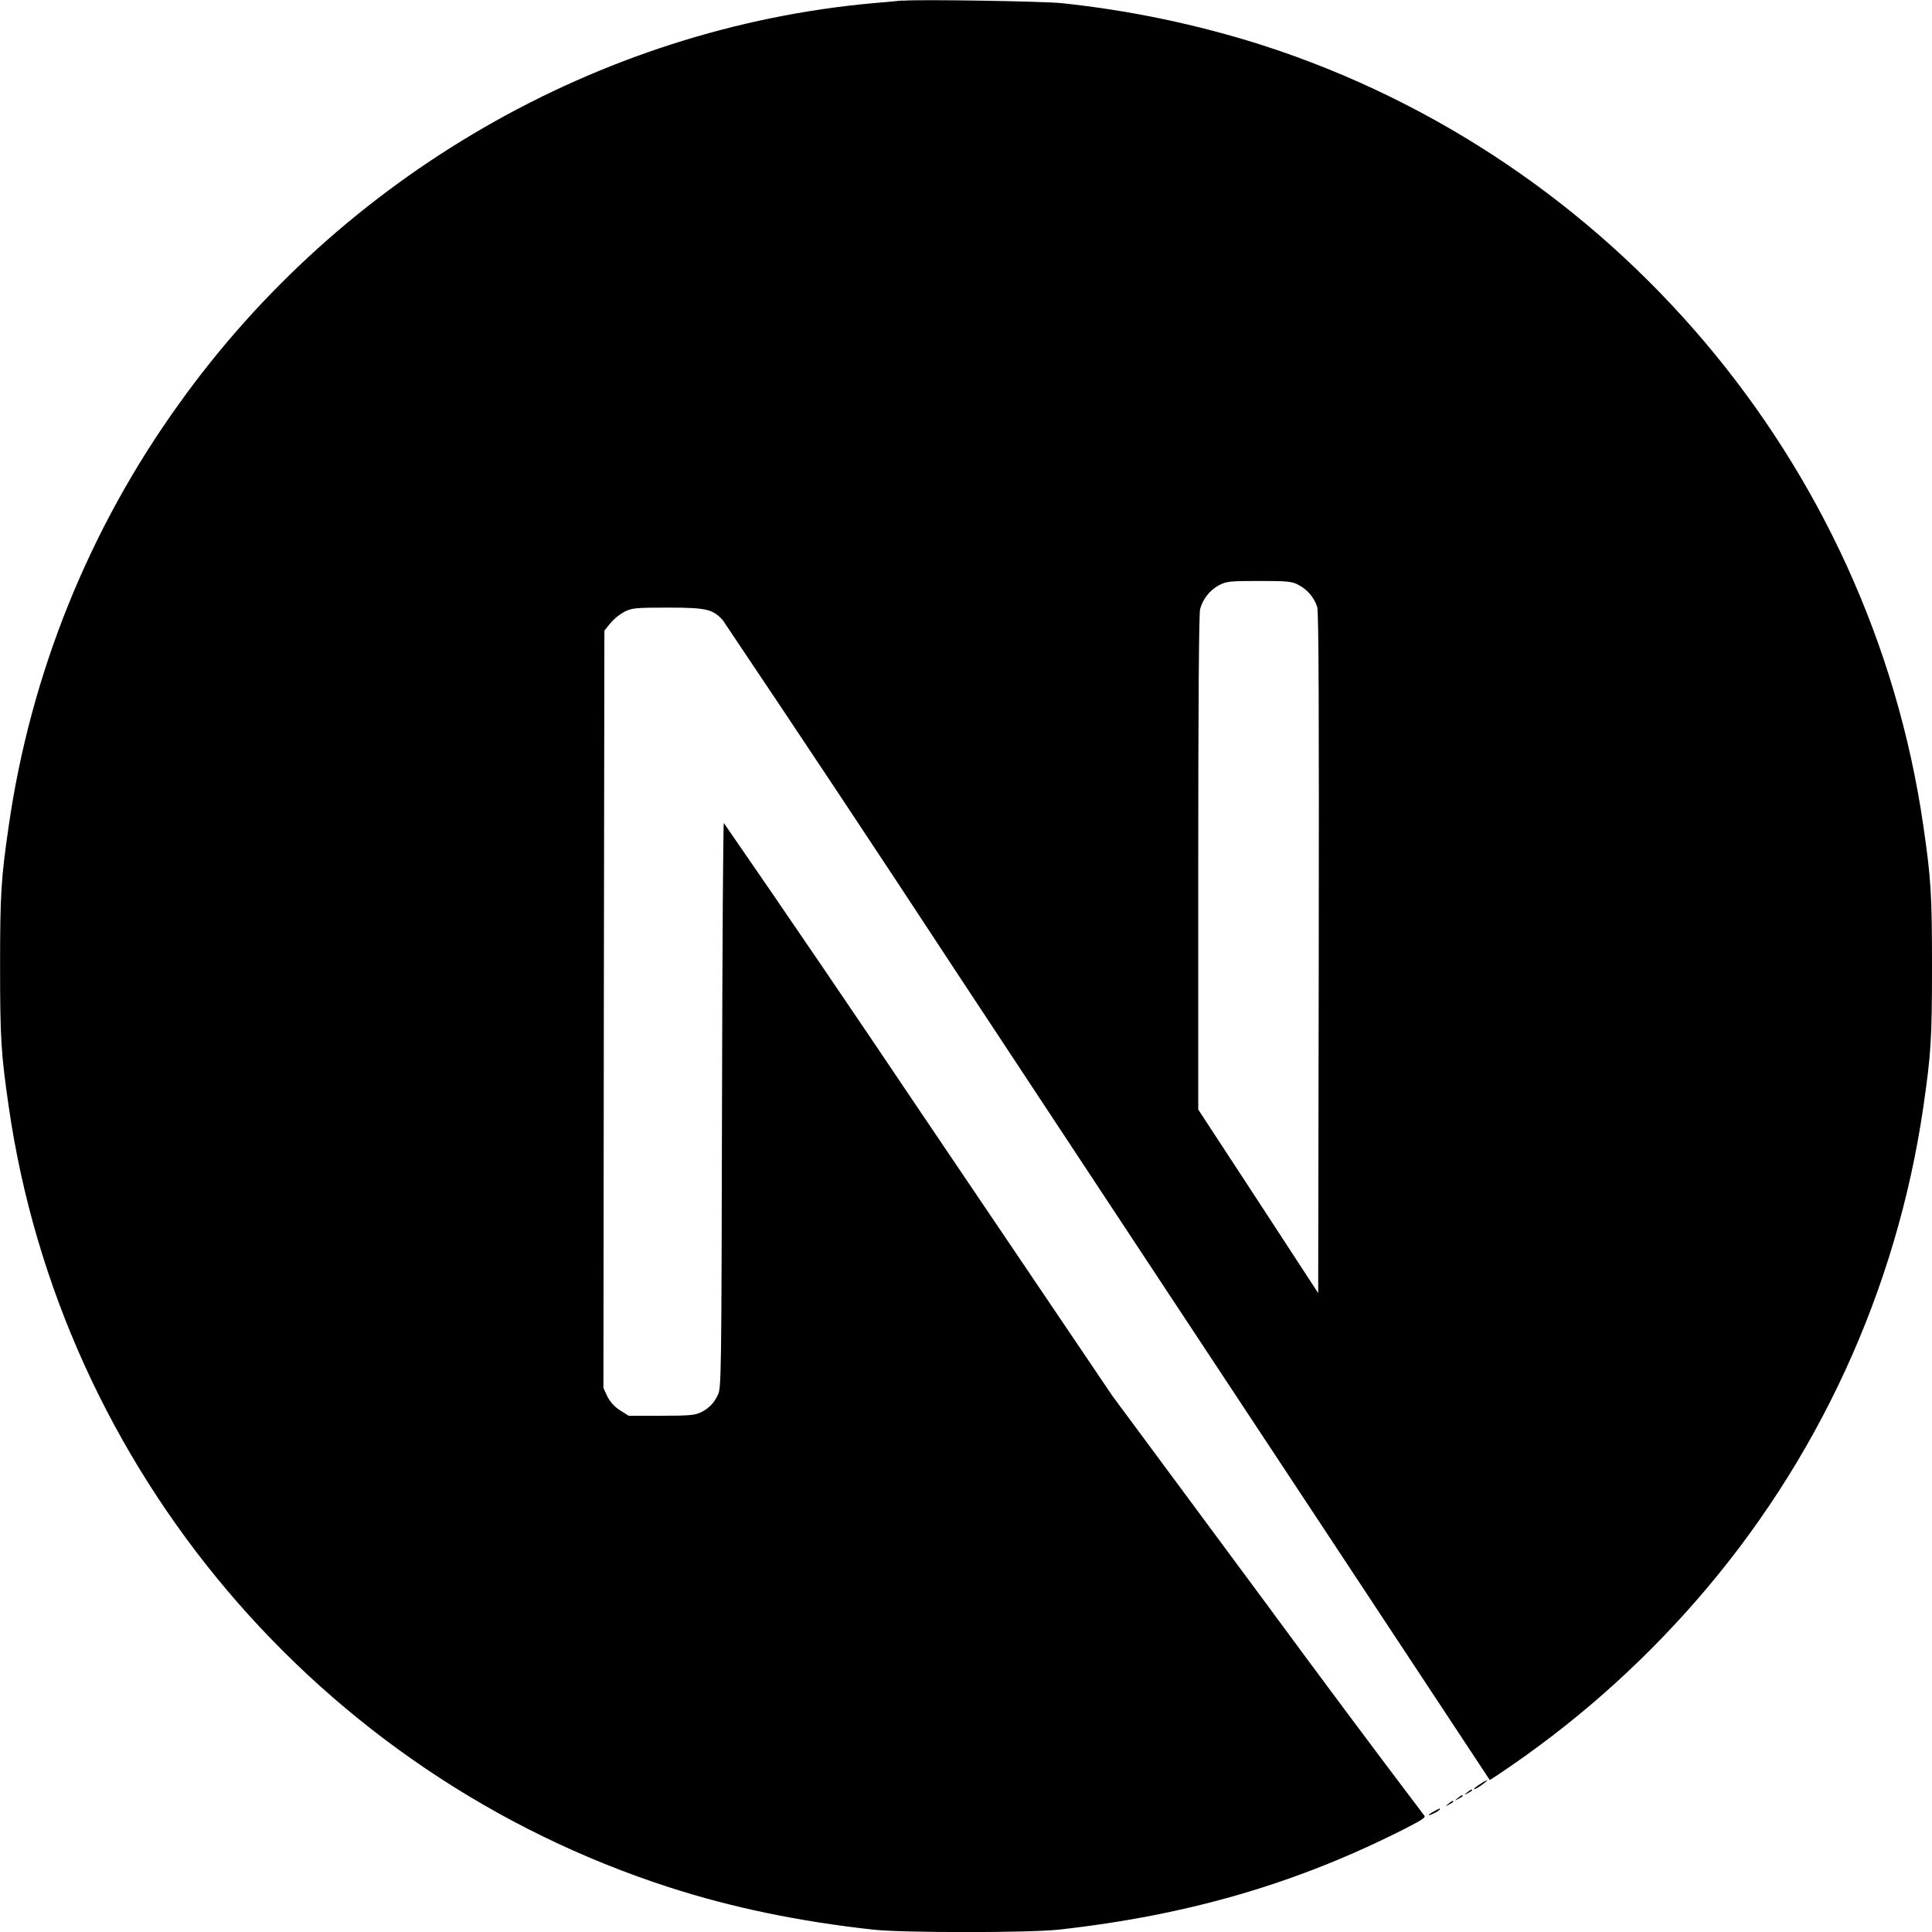
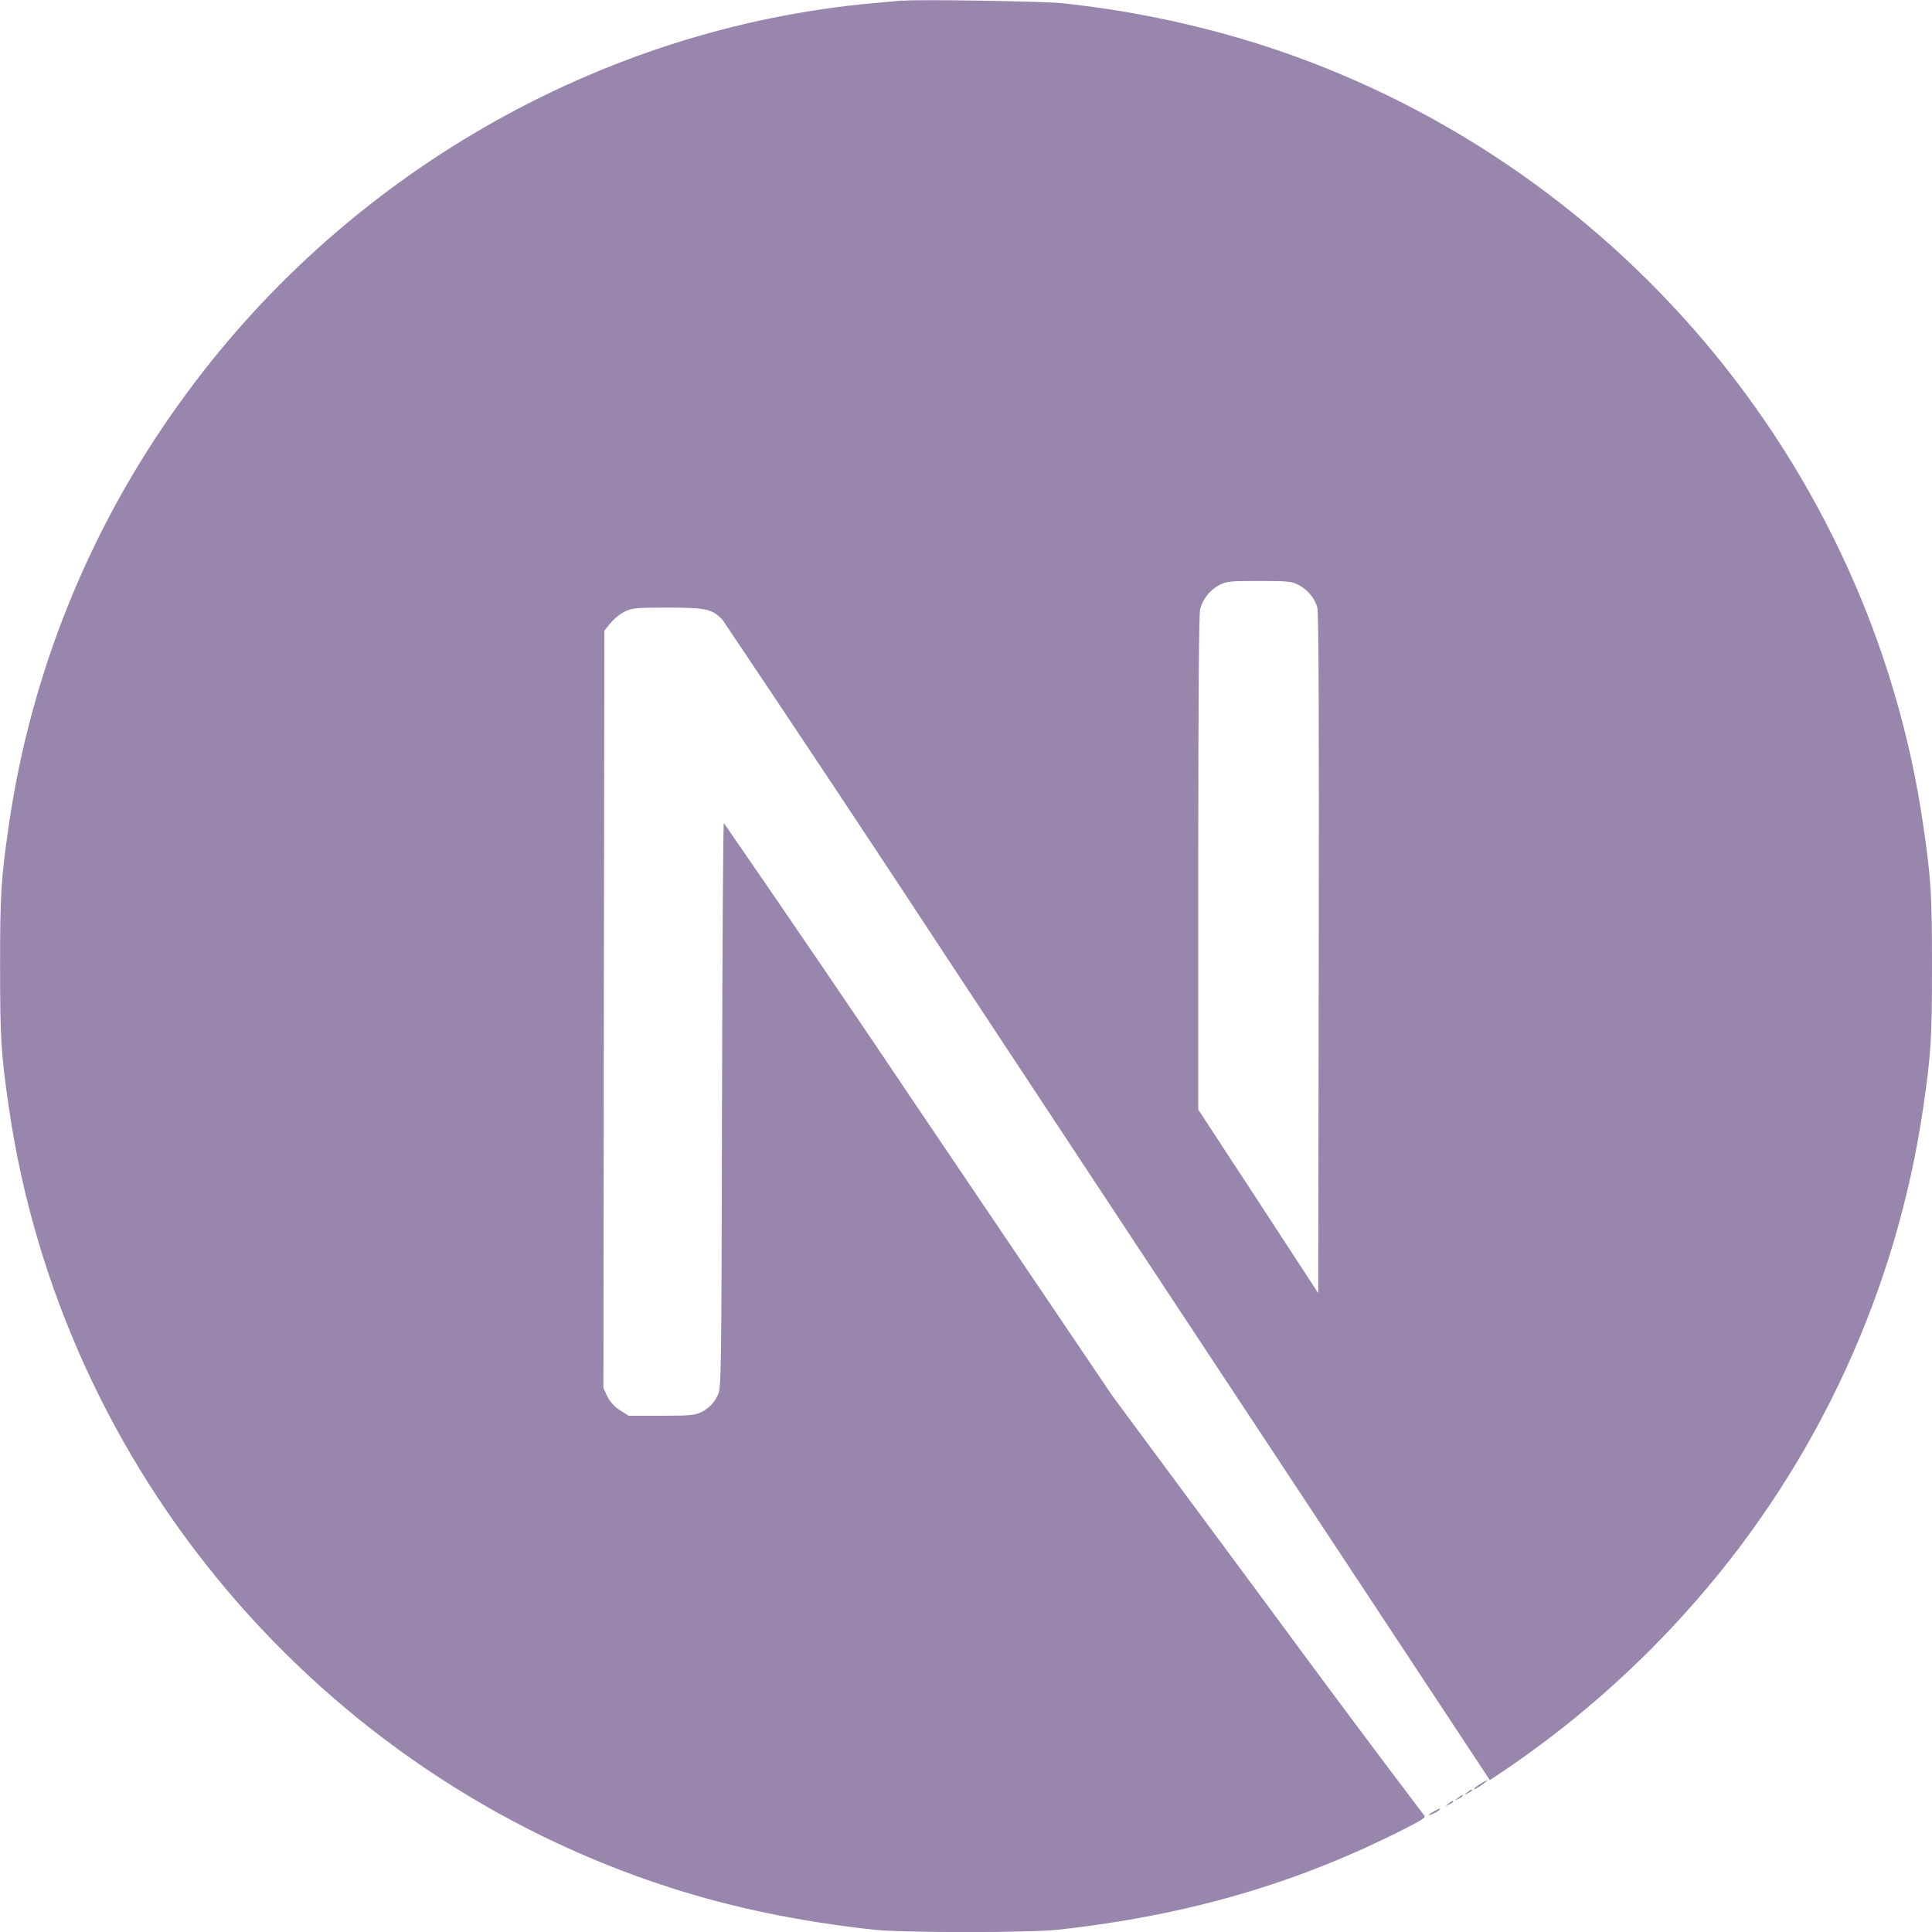
- <svg xmlns="http://www.w3.org/2000/svg" fill="#000000" width="800px" height="800px" viewBox="0 0 24 24" role="img">
+ <svg xmlns="http://www.w3.org/2000/svg" fill="#9986ad" width="800px" height="800px" viewBox="0 0 24 24" role="img">
  <path d="M17.813 22.502c-.089.047-.084.066.005.021a.228.228 0 0 0 .07-.047c0-.016-.002-.014-.075.026zm.178-.094c-.042.033-.042.035.009.009.028-.014.052-.03.052-.035 0-.019-.012-.014-.061.026zm.117-.071c-.042.033-.042.035.009.009.028-.014.052-.03.052-.035 0-.019-.012-.014-.061.026zm.117-.07c-.042.033-.042.035.009.009.028-.014.052-.03.052-.035 0-.019-.012-.014-.061.026zm.162-.105c-.082.052-.108.087-.035.047.052-.03.136-.094.122-.096a.466.466 0 0 0-.087.049zM11.214.006c-.052.005-.216.021-.364.033-3.408.307-6.601 2.146-8.623 4.973a11.876 11.876 0 0 0-2.118 5.243c-.096.659-.108.854-.108 1.748s.012 1.088.108 1.748c.652 4.506 3.859 8.292 8.208 9.695.779.251 1.6.422 2.533.525.364.04 1.935.04 2.299 0 1.611-.178 2.977-.577 4.323-1.264.206-.106.246-.134.218-.157a231.73 231.73 0 0 1-1.954-2.62l-1.919-2.592-2.404-3.558a332.01 332.01 0 0 0-2.421-3.556c-.009-.002-.019 1.579-.023 3.509-.007 3.38-.009 3.516-.052 3.596a.424.424 0 0 1-.206.213c-.075.038-.141.045-.495.045H7.81l-.108-.068a.442.442 0 0 1-.157-.171l-.049-.106.005-4.703.007-4.705.073-.091a.637.637 0 0 1 .174-.143c.096-.047.134-.052.54-.052.479 0 .558.019.683.155a466.83 466.83 0 0 1 2.895 4.361c1.558 2.362 3.687 5.587 4.734 7.171l1.9 2.878.096-.063a12.34 12.34 0 0 0 2.465-2.163 11.94 11.94 0 0 0 2.824-6.134c.096-.659.108-.854.108-1.748s-.012-1.088-.108-1.748c-.652-4.506-3.859-8.292-8.208-9.695a12.552 12.552 0 0 0-2.498-.523c-.225-.023-1.776-.049-1.97-.03zm4.912 7.258a.471.471 0 0 1 .237.277c.019.061.023 1.365.019 4.304l-.007 4.218-.744-1.14-.746-1.14v-3.066c0-1.982.009-3.096.023-3.15a.484.484 0 0 1 .232-.296c.096-.049.131-.054.5-.054.347 0 .408.005.486.047z" />
</svg>
